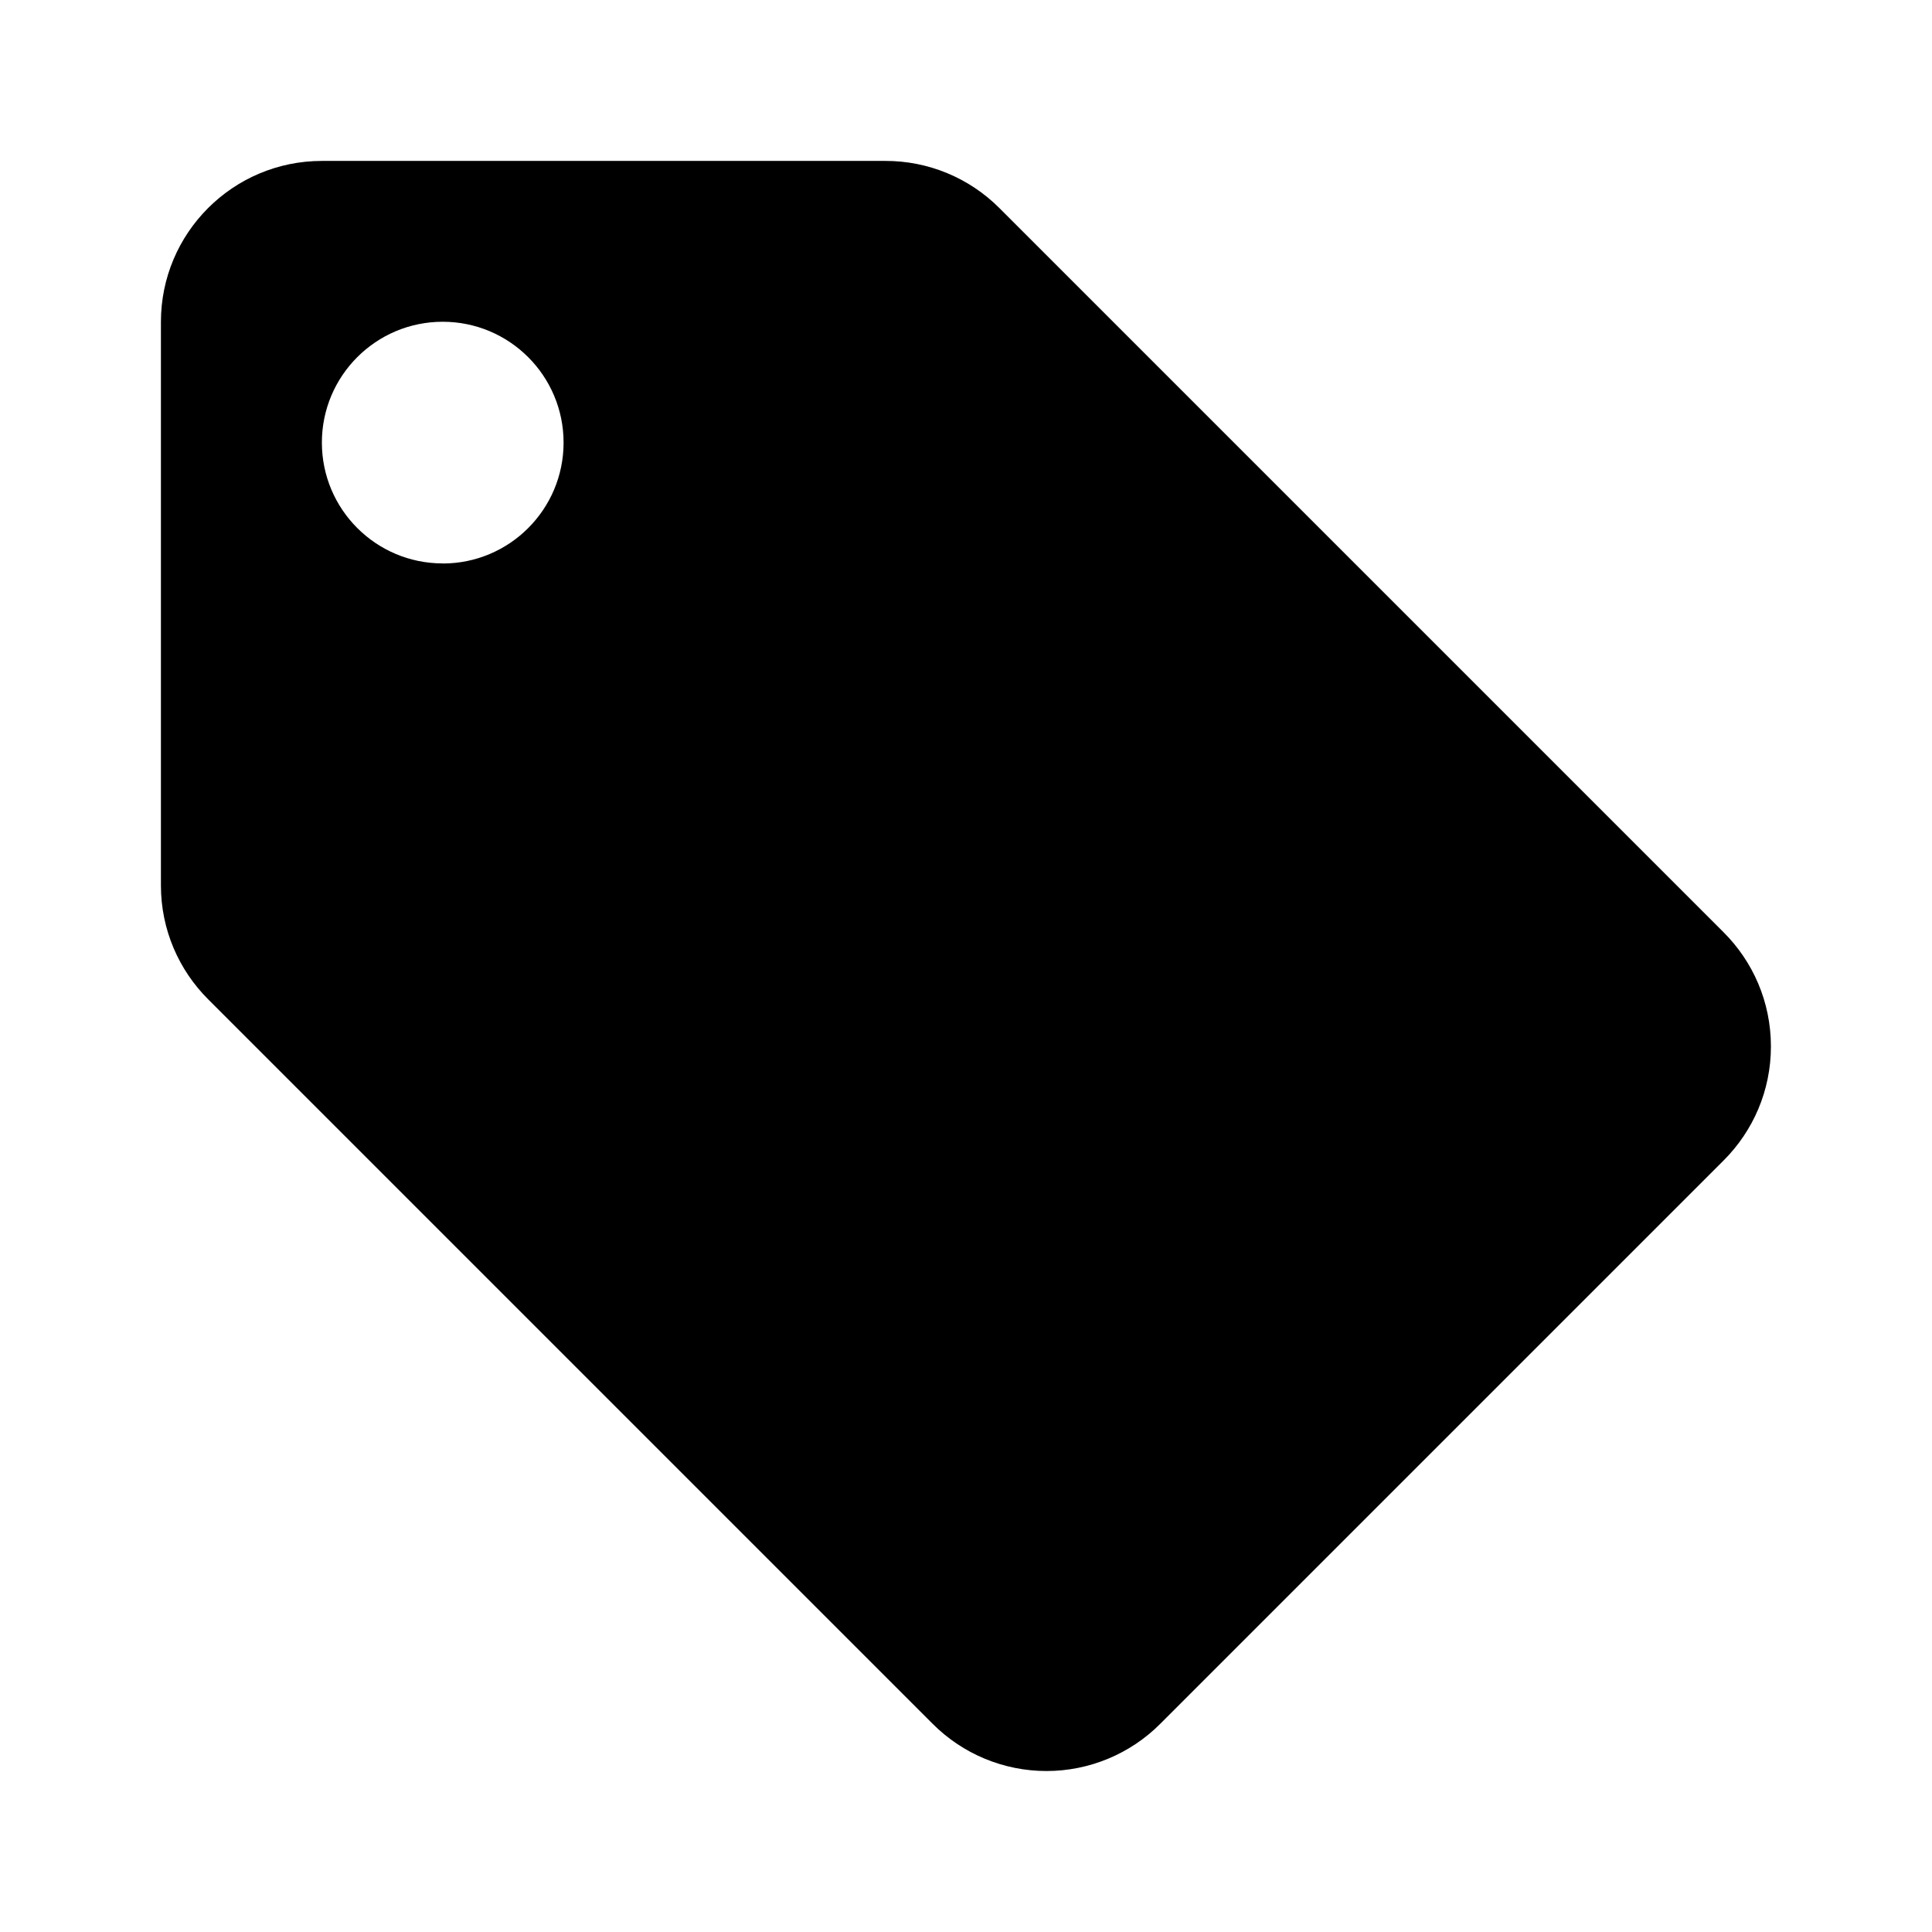
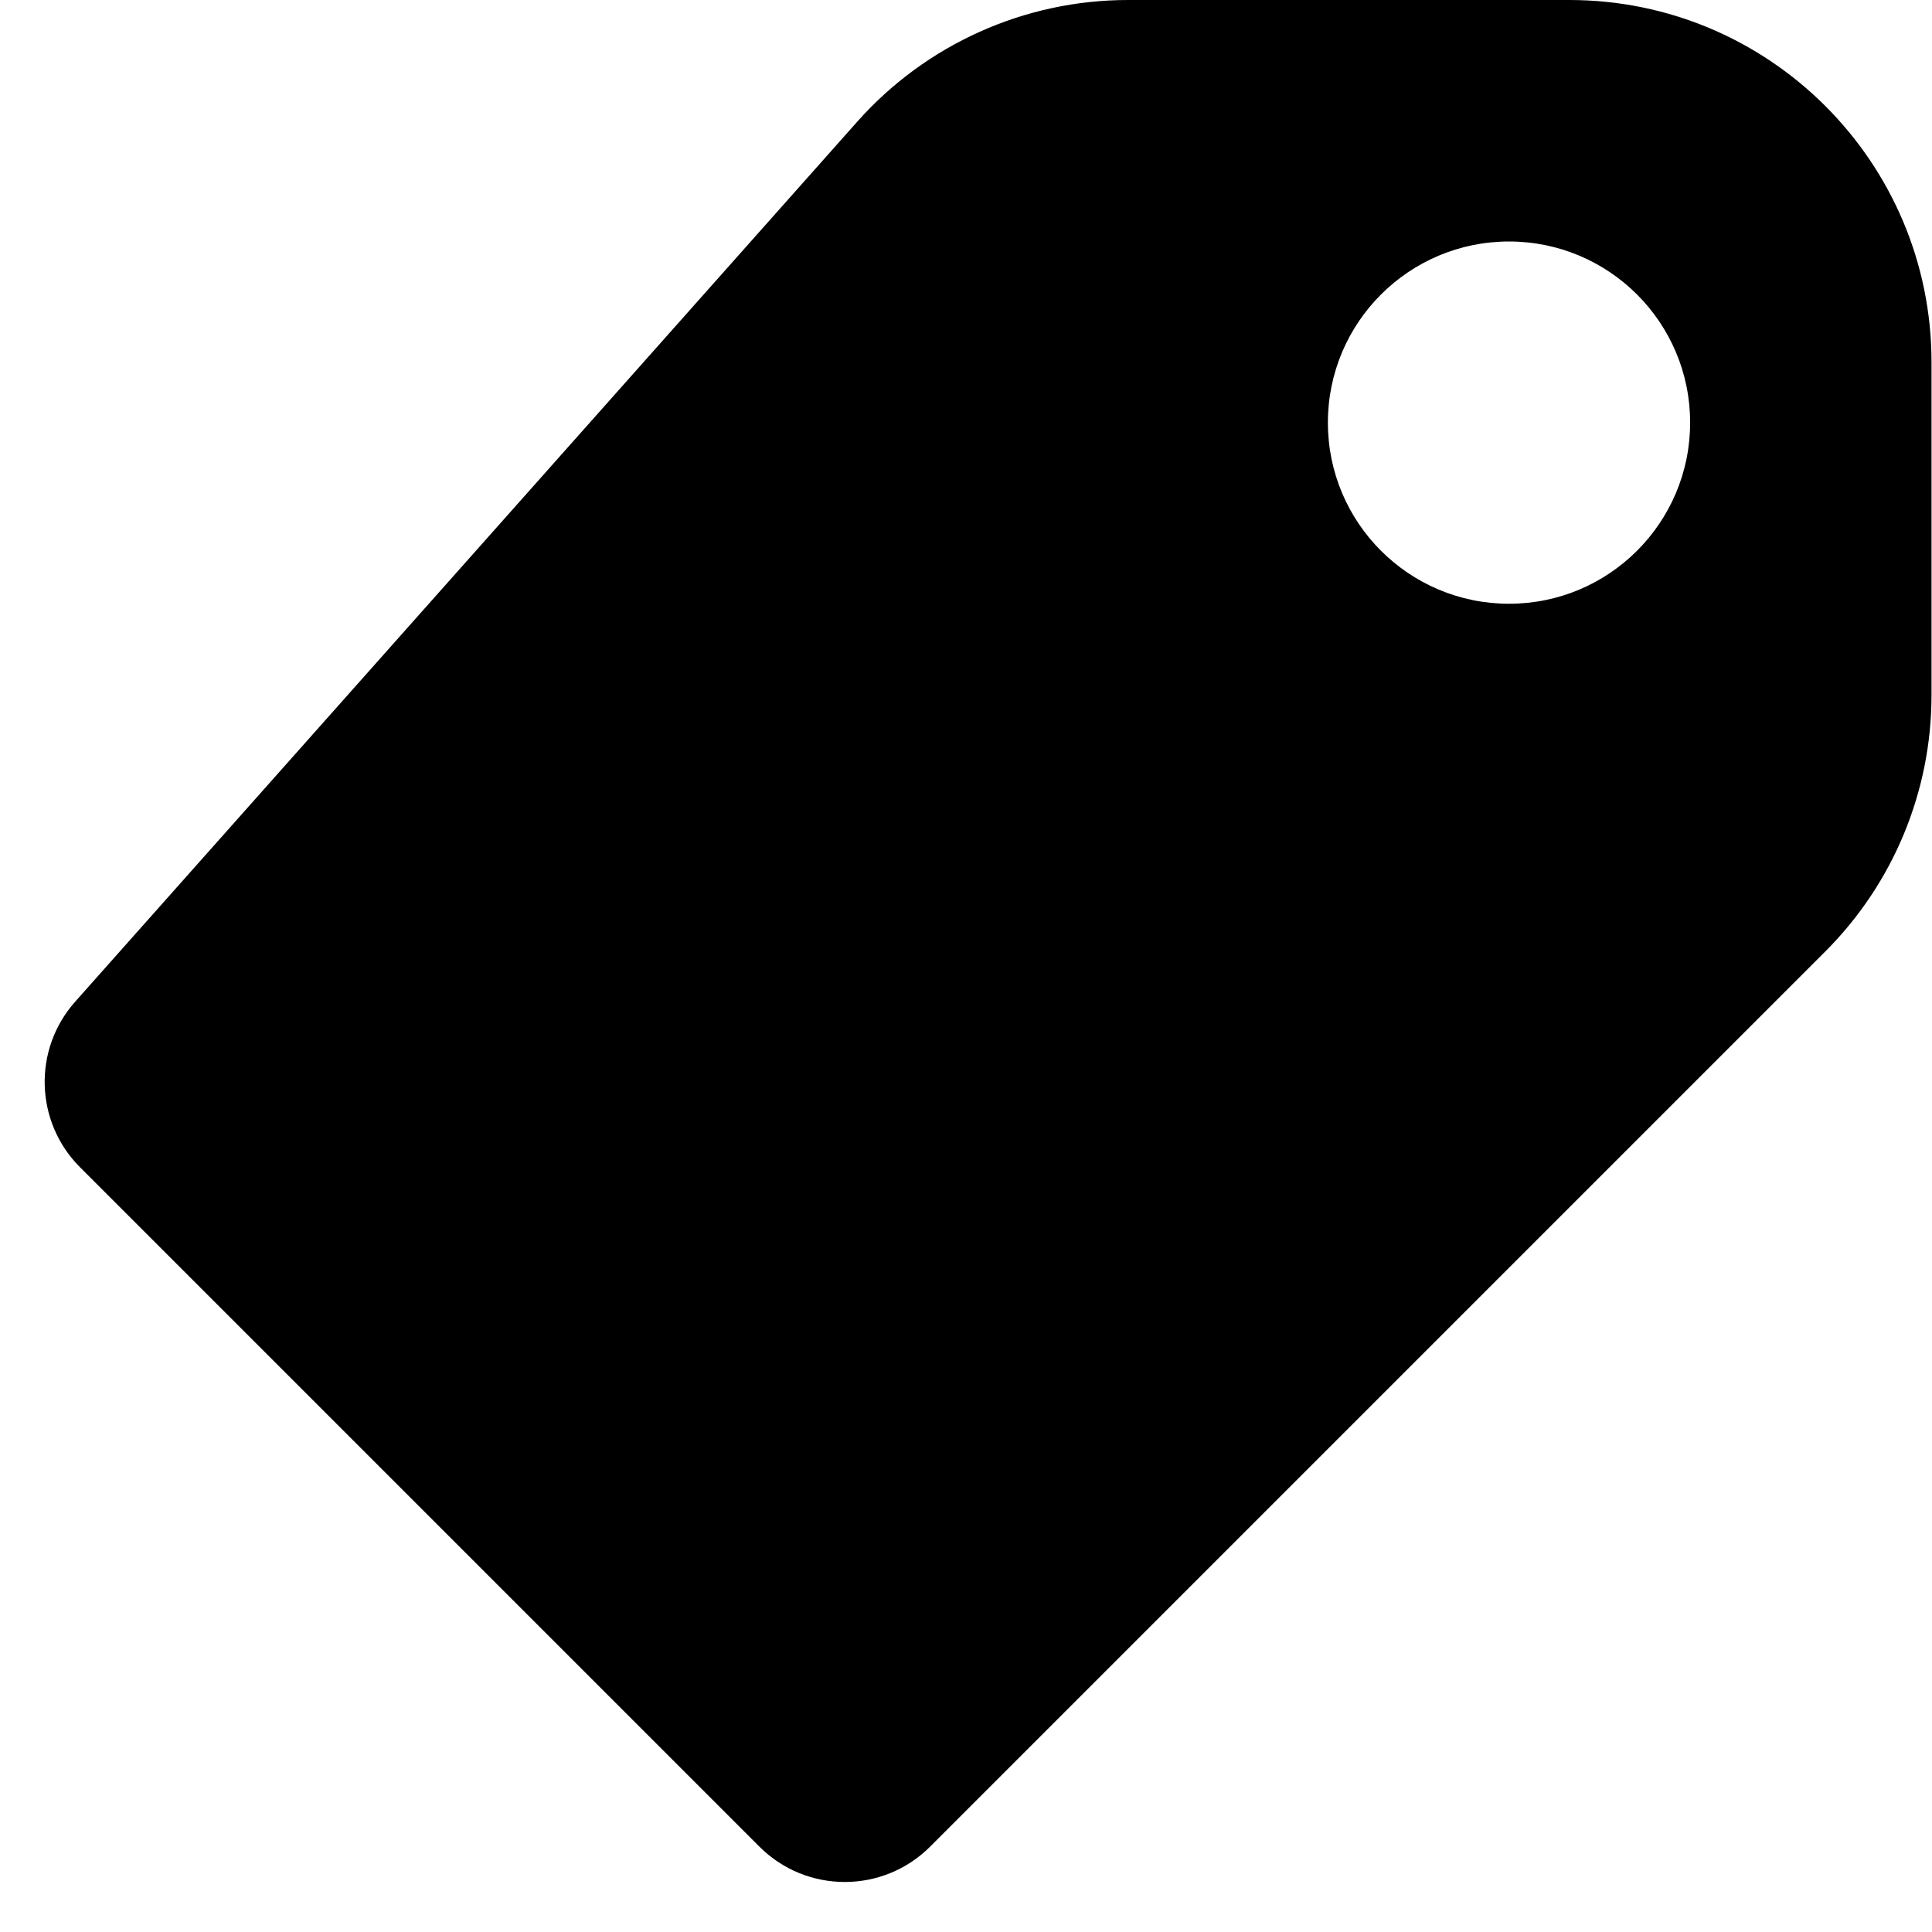
- <svg xmlns="http://www.w3.org/2000/svg" baseProfile="full" viewBox="0 0 24.00 24.00">
-   <path d="M5.499 6.999A1.5 1.5 0 1 1 5.5 3.997 1.5 1.5 0 0 1 5.499 7zm15.91 4.58l-8.995-8.995a1.994 1.994 0 0 0-1.415-.585h-7a2 2 0 0 0-2 2v7c0 .553.225 1.054.588 1.416l8.998 8.998a1.997 1.997 0 0 0 2.829 0l7-7c.362-.363.585-.862.585-1.414 0-.555-.225-1.057-.59-1.42z" />
+ <svg viewBox="0 0 16 16">
+   <path d="M15.117 7.879l-7.414 7.414a1 1 0 0 1-1.414 0L.663 9.667a1 1 0 0 1-.04-1.372L7.1 1.007A3 3 0 0 1 9.343 0h3.653a3 3 0 0 1 3 3v2.757a3 3 0 0 1-.879 2.122zM12.497 2a1.5 1.5 0 1 0 0 3 1.5 1.5 0 0 0 0-3z" />
</svg>
